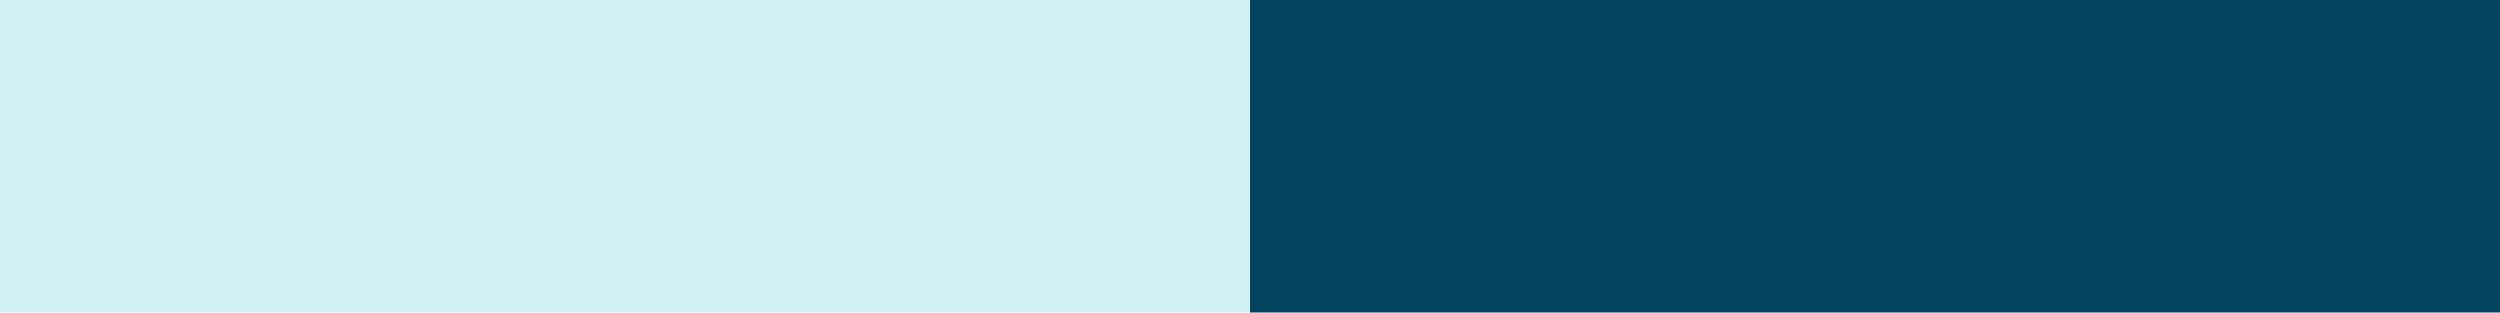
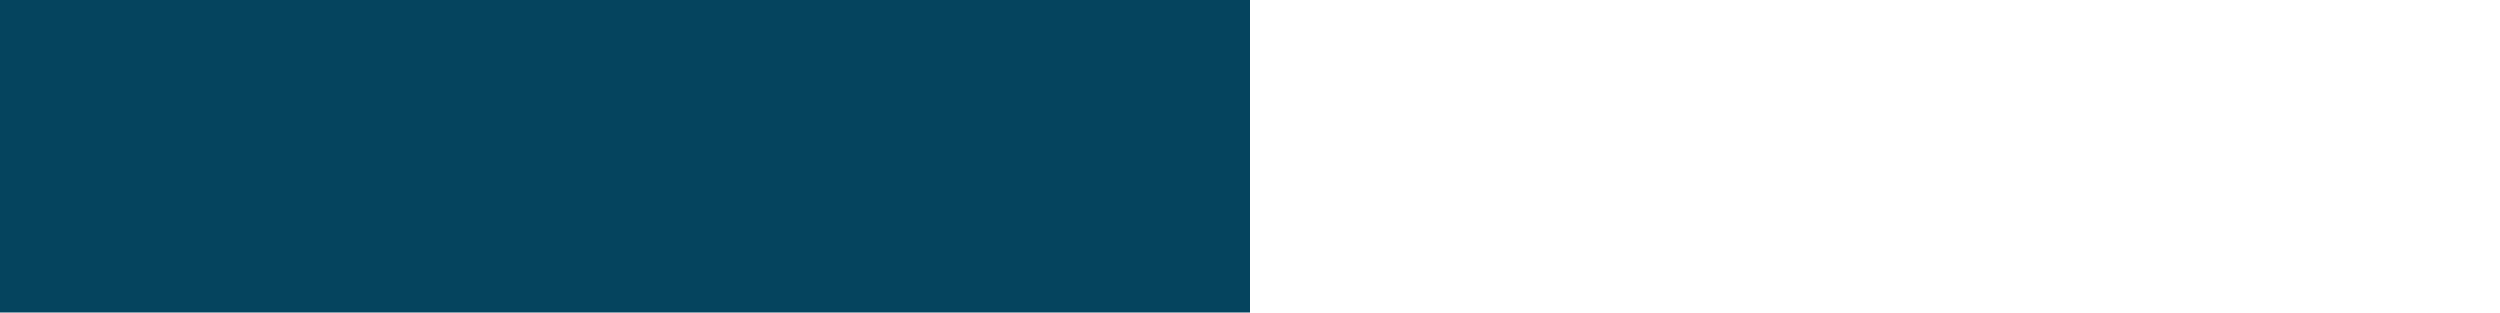
<svg xmlns="http://www.w3.org/2000/svg" version="1.1" id="Layer_1" x="0px" y="0px" viewBox="0 0 160 20" style="enable-background:new 0 0 160 20;" xml:space="preserve">
  <style type="text/css">
	.st0{fill:#05445E;}
- 	.st1{fill:#D4F1F4;}
</style>
-   <rect x="80" class="st0" width="80" height="20" />
-   <rect class="st1" width="80" height="20" />
+   <rect class="st0" width="80" height="20" />
</svg>
